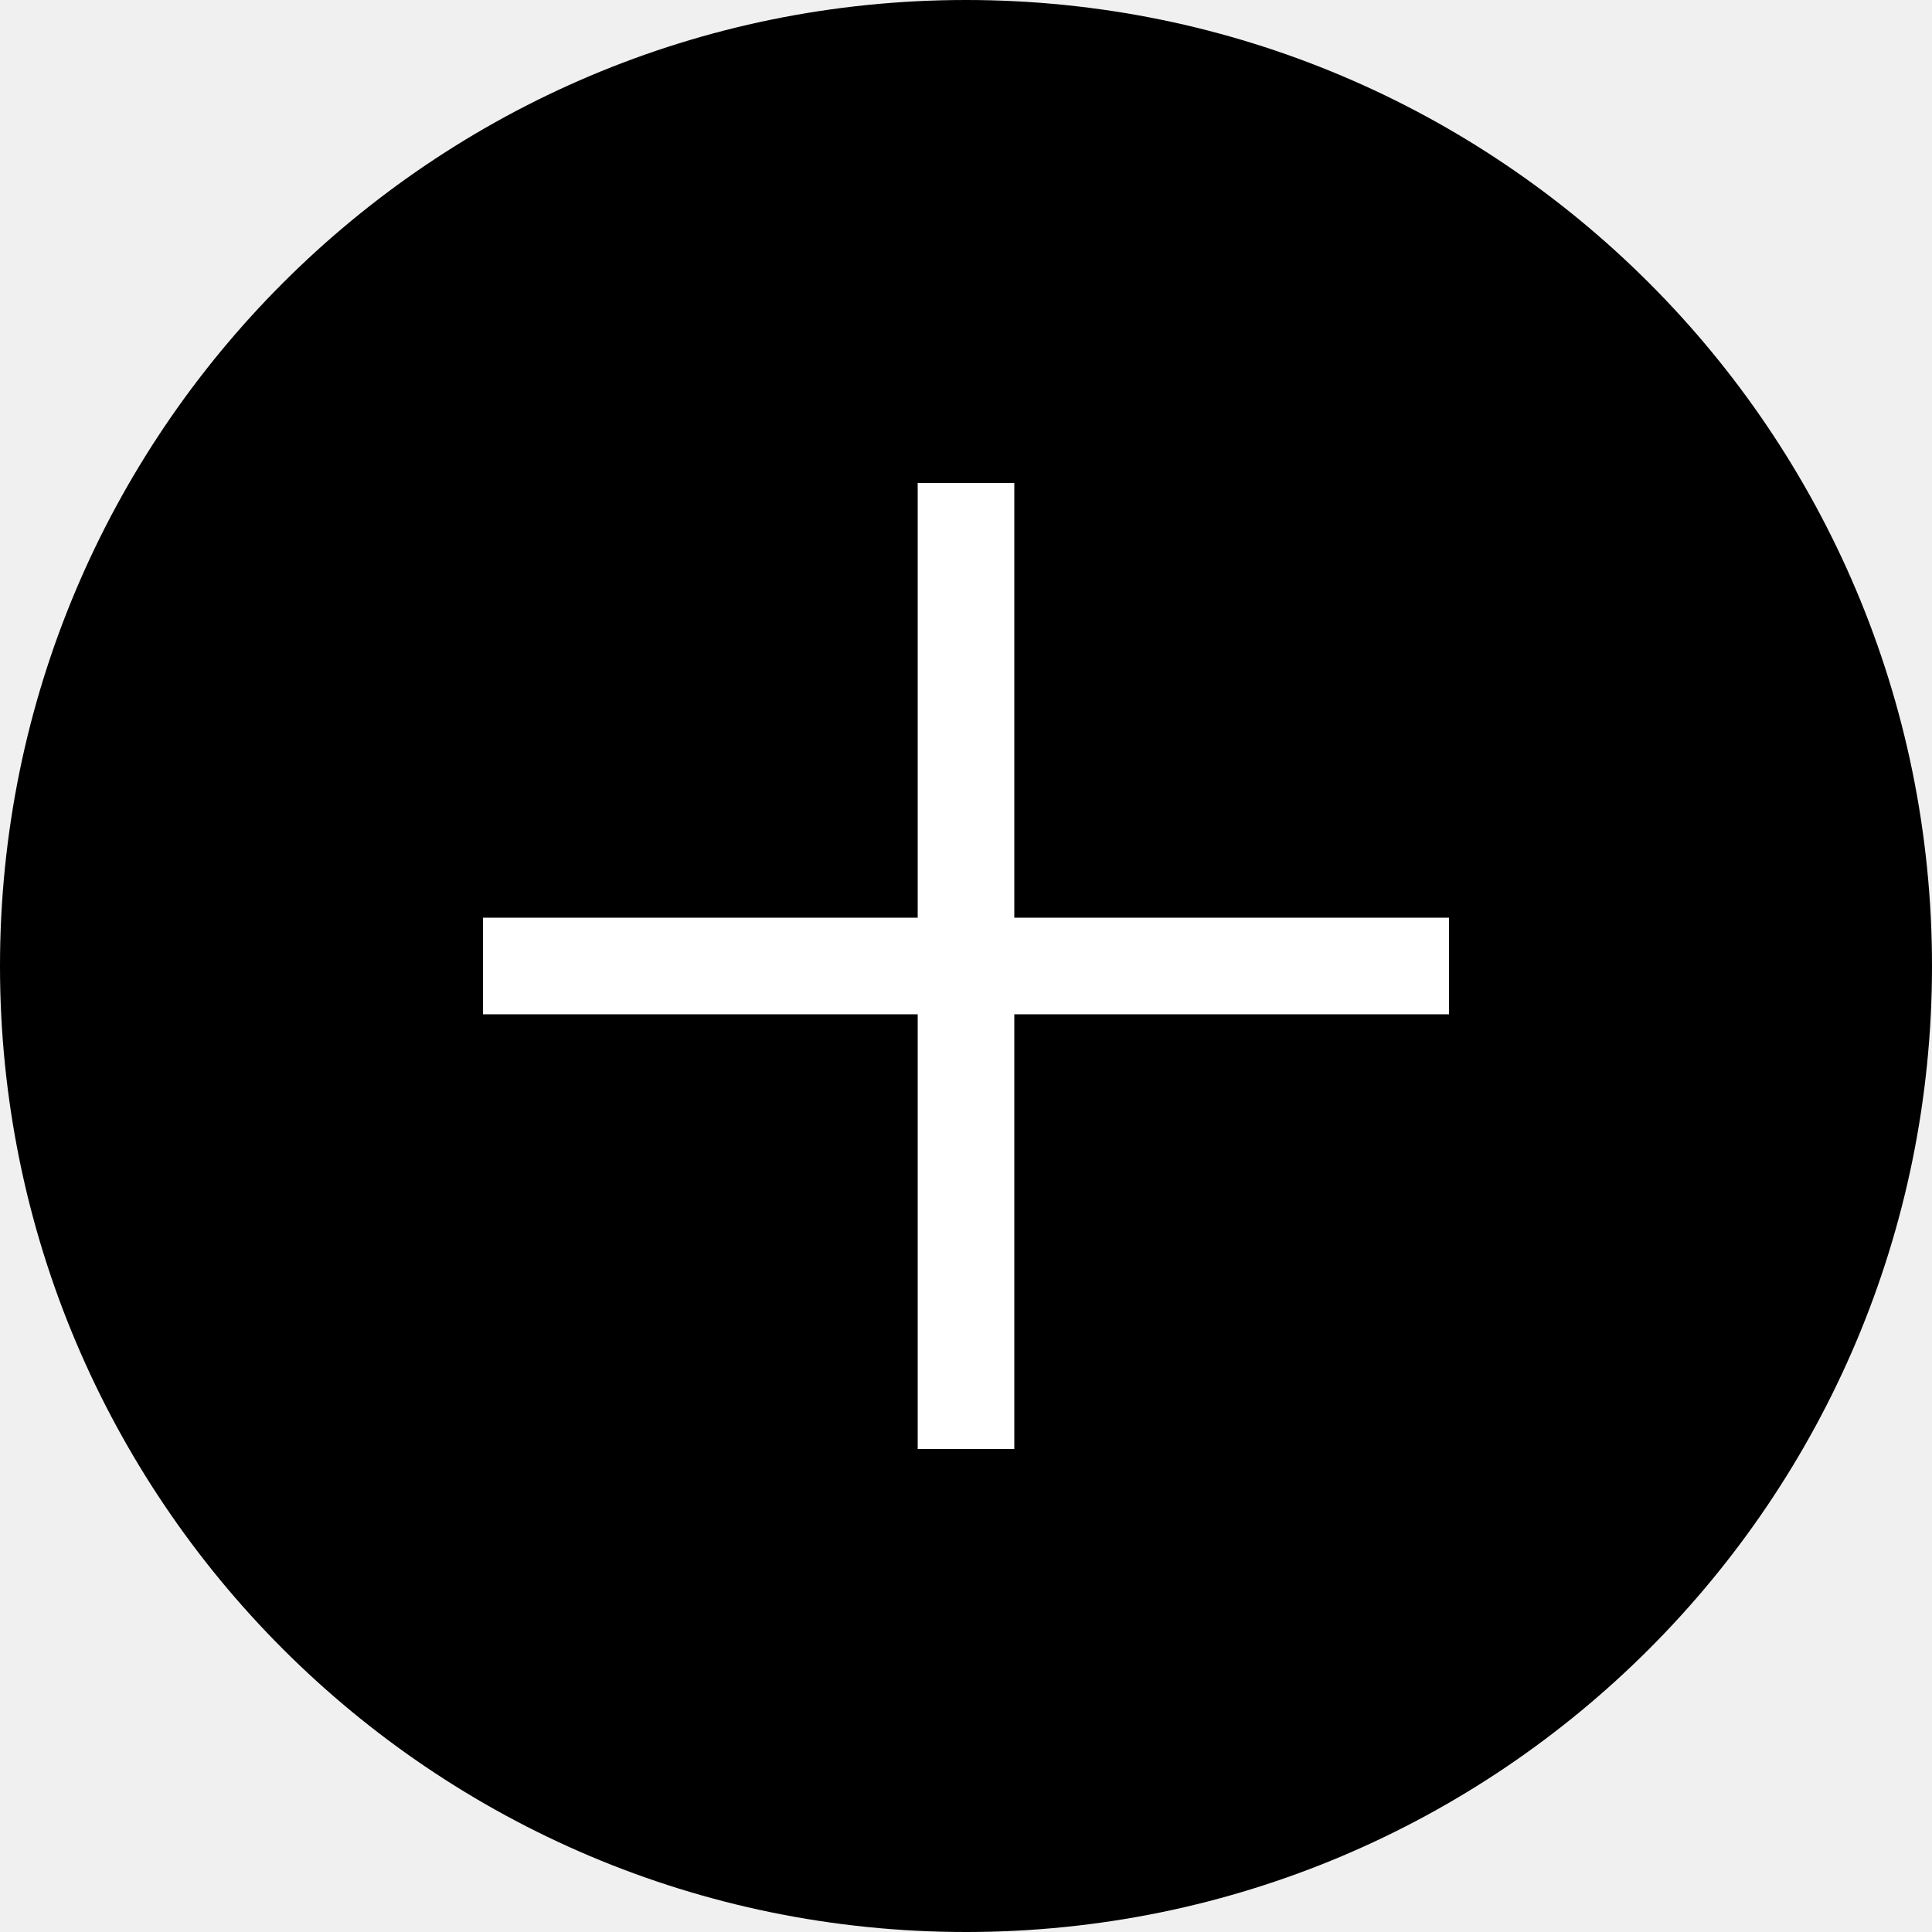
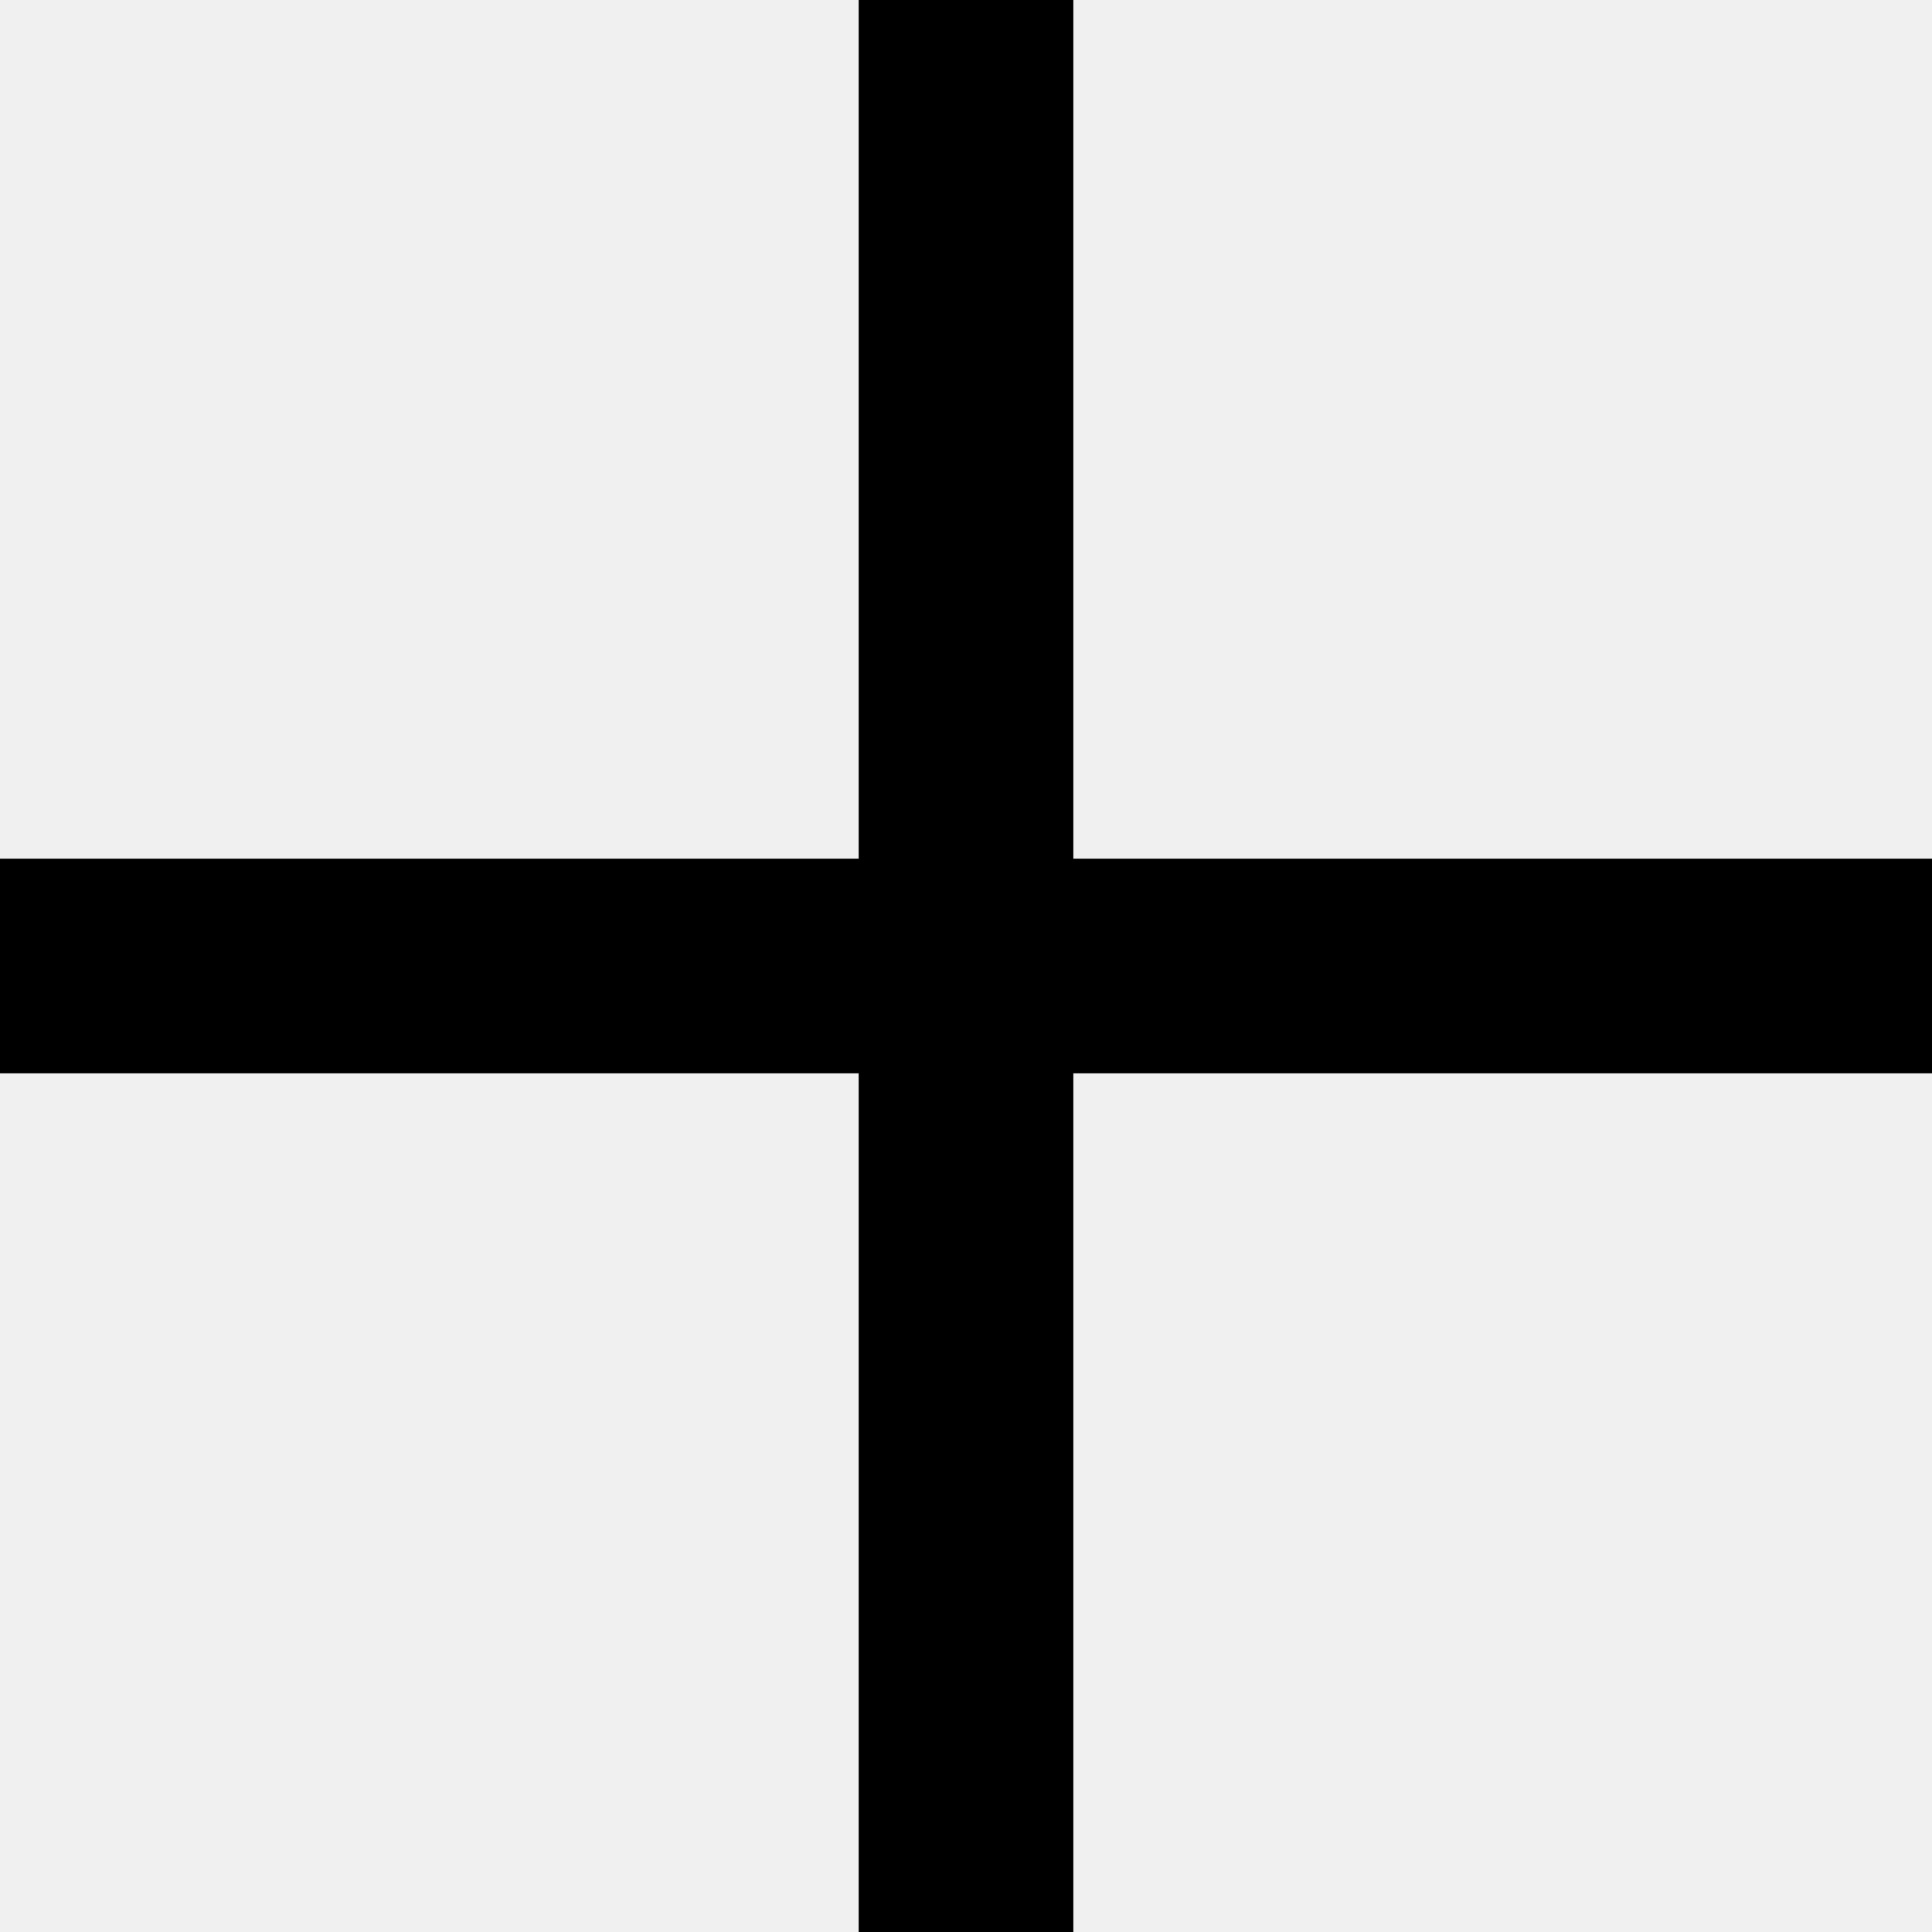
- <svg xmlns="http://www.w3.org/2000/svg" version="1.1" id="Layer_1" x="0px" y="0px" width="40px" height="40px" viewBox="-10 -10 40 40" enable-background="new -10 -10 40 40" xml:space="preserve">
-   <g>
-     <circle fill="#000" cx="10" cy="10" r="20" />
-     <polygon fill="#fff" points="11,11 20,11 20,9 11,9 11,0 9,0 9,9 0,9 0,11 9,11 9,20 11,20  " />
+ <svg xmlns="http://www.w3.org/2000/svg" width="18px" height="18px" viewBox="0 0 18 18" version="1.1">
+   <defs />
+   <g id="Page-1" stroke="none" stroke-width="1" fill="" fill-rule="evenodd">
+     <g id="Evil-Icons" transform="translate(-36, -286)" fill="#000000">
+       <g id="plus" transform="translate(36, 286)">
+         <path d="M0,8 L18,8 L18,10 L0,10 L0,8 Z" id="Fill-39" />
+         <path d="M8,0 L10,0 L10,18 L8,18 L8,0 Z" id="Fill-40" />
+       </g>
+     </g>
  </g>
</svg>
